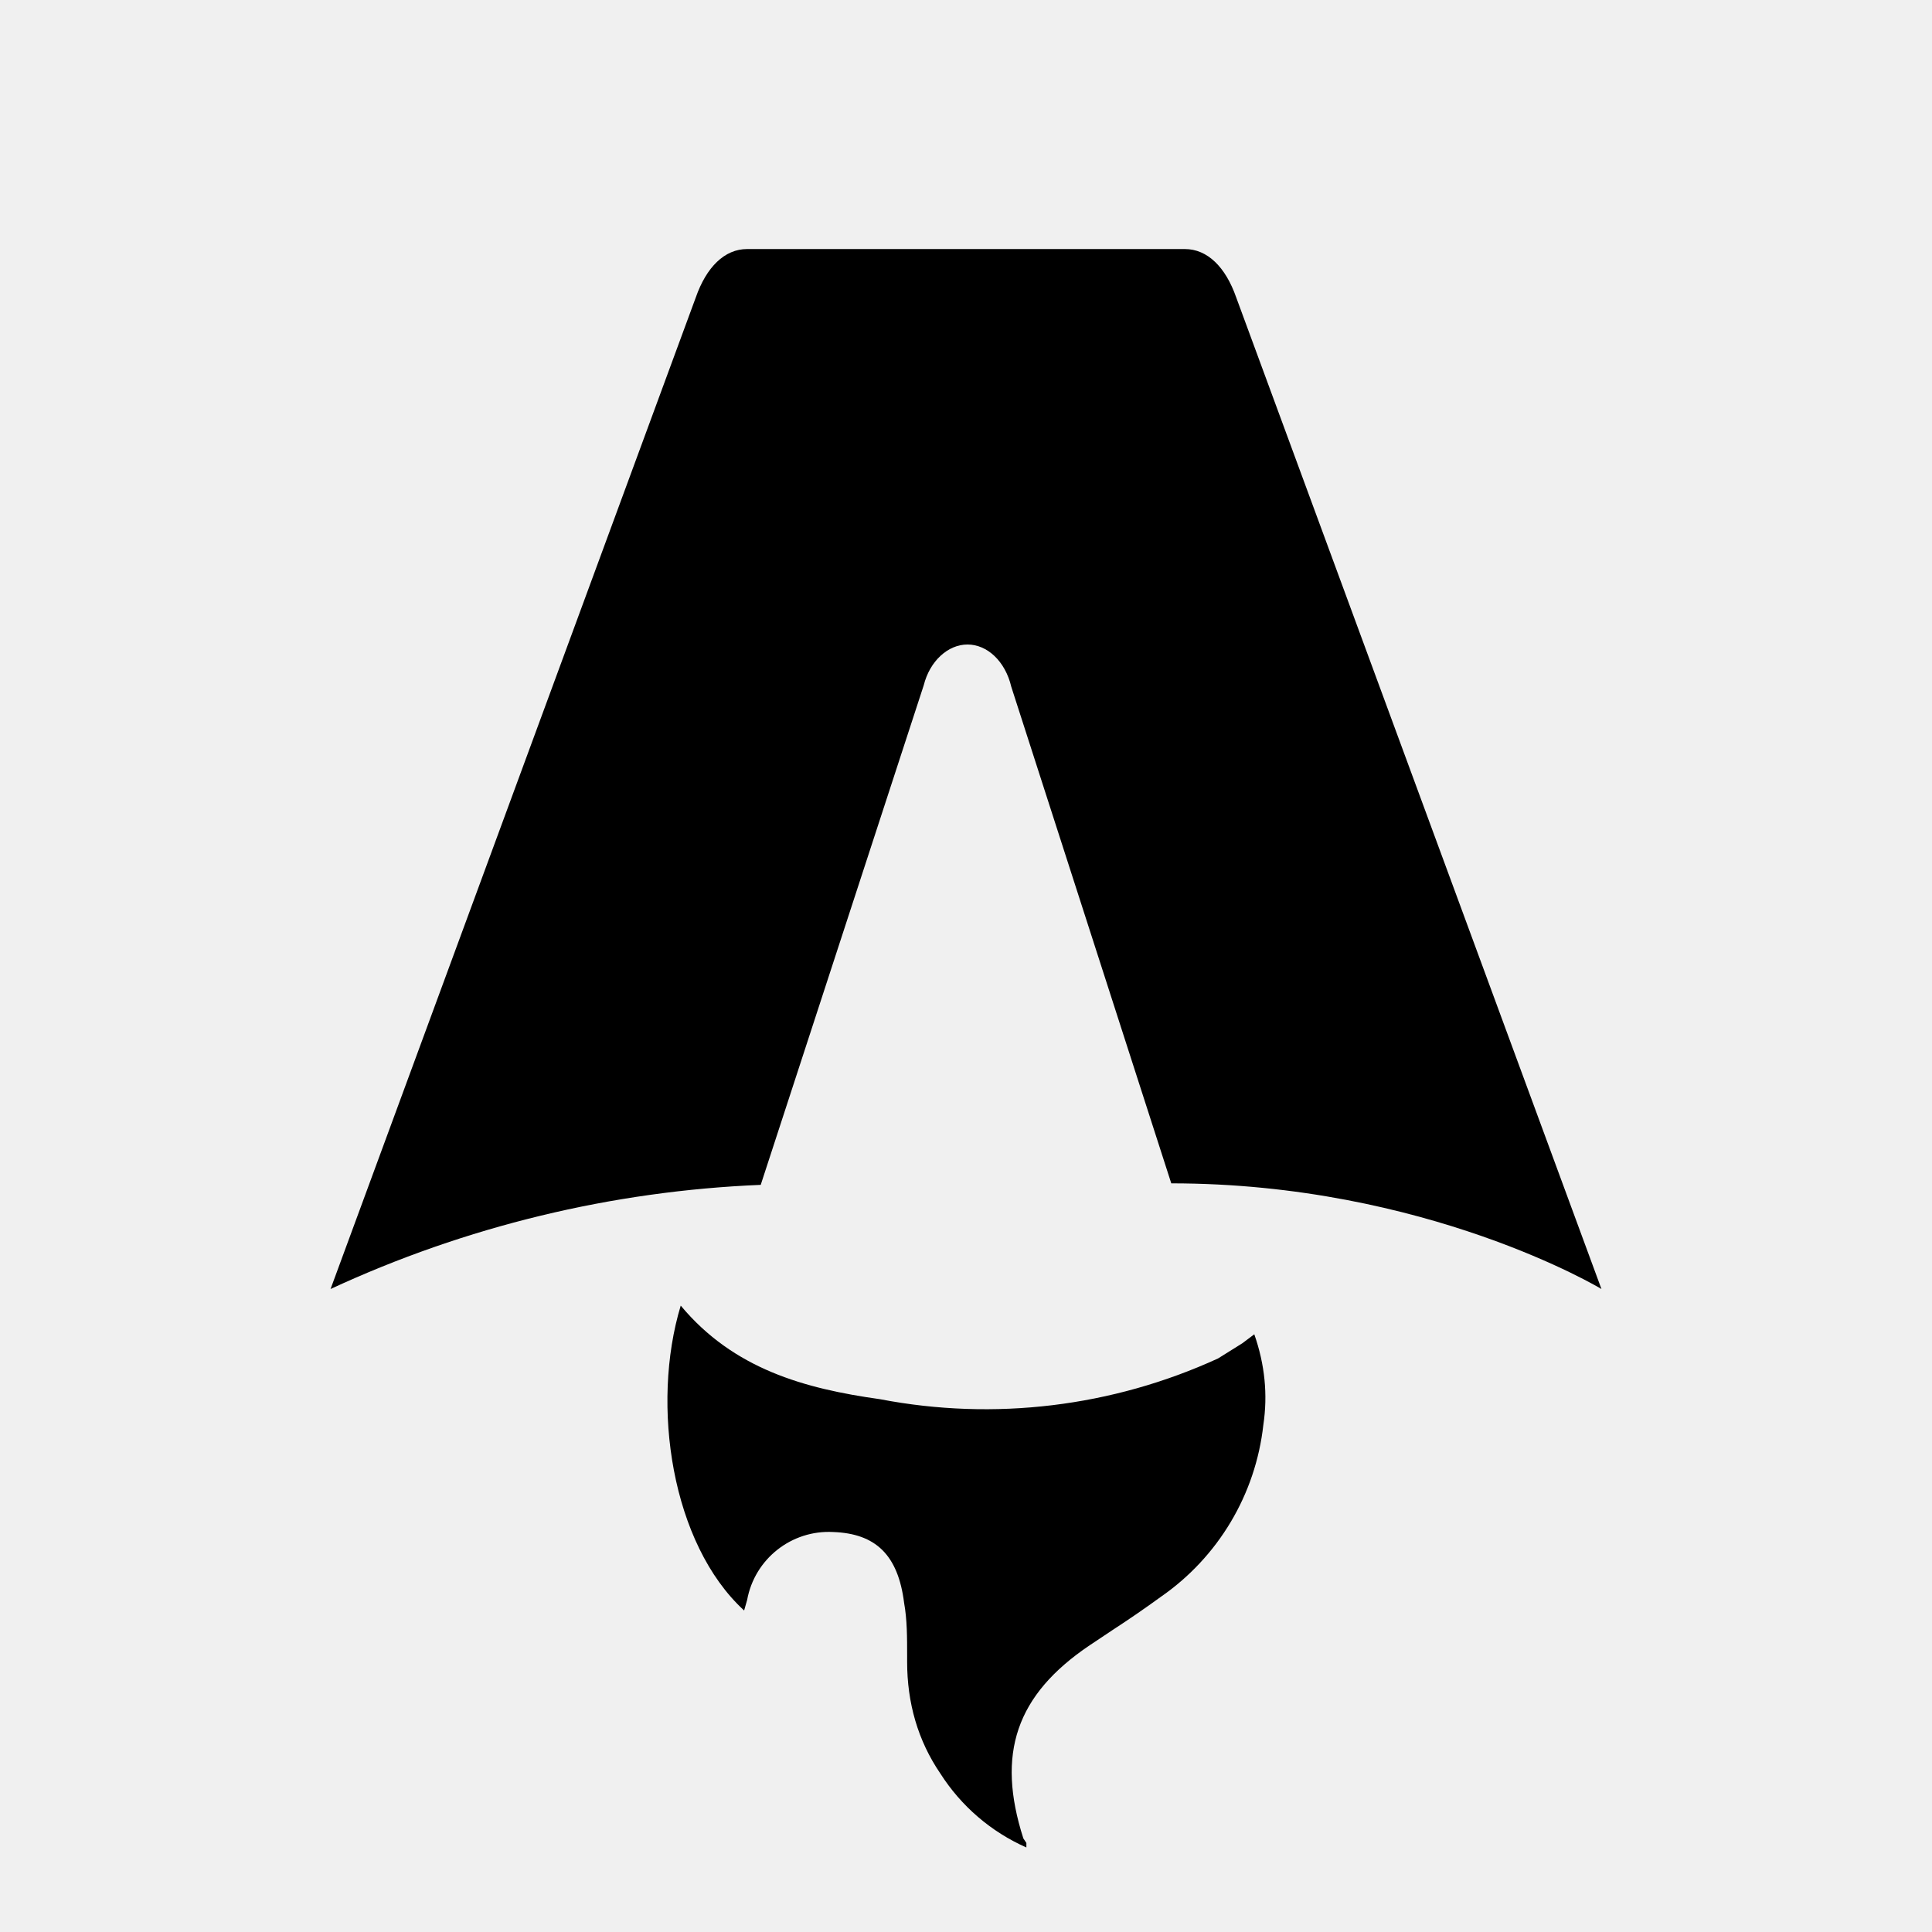
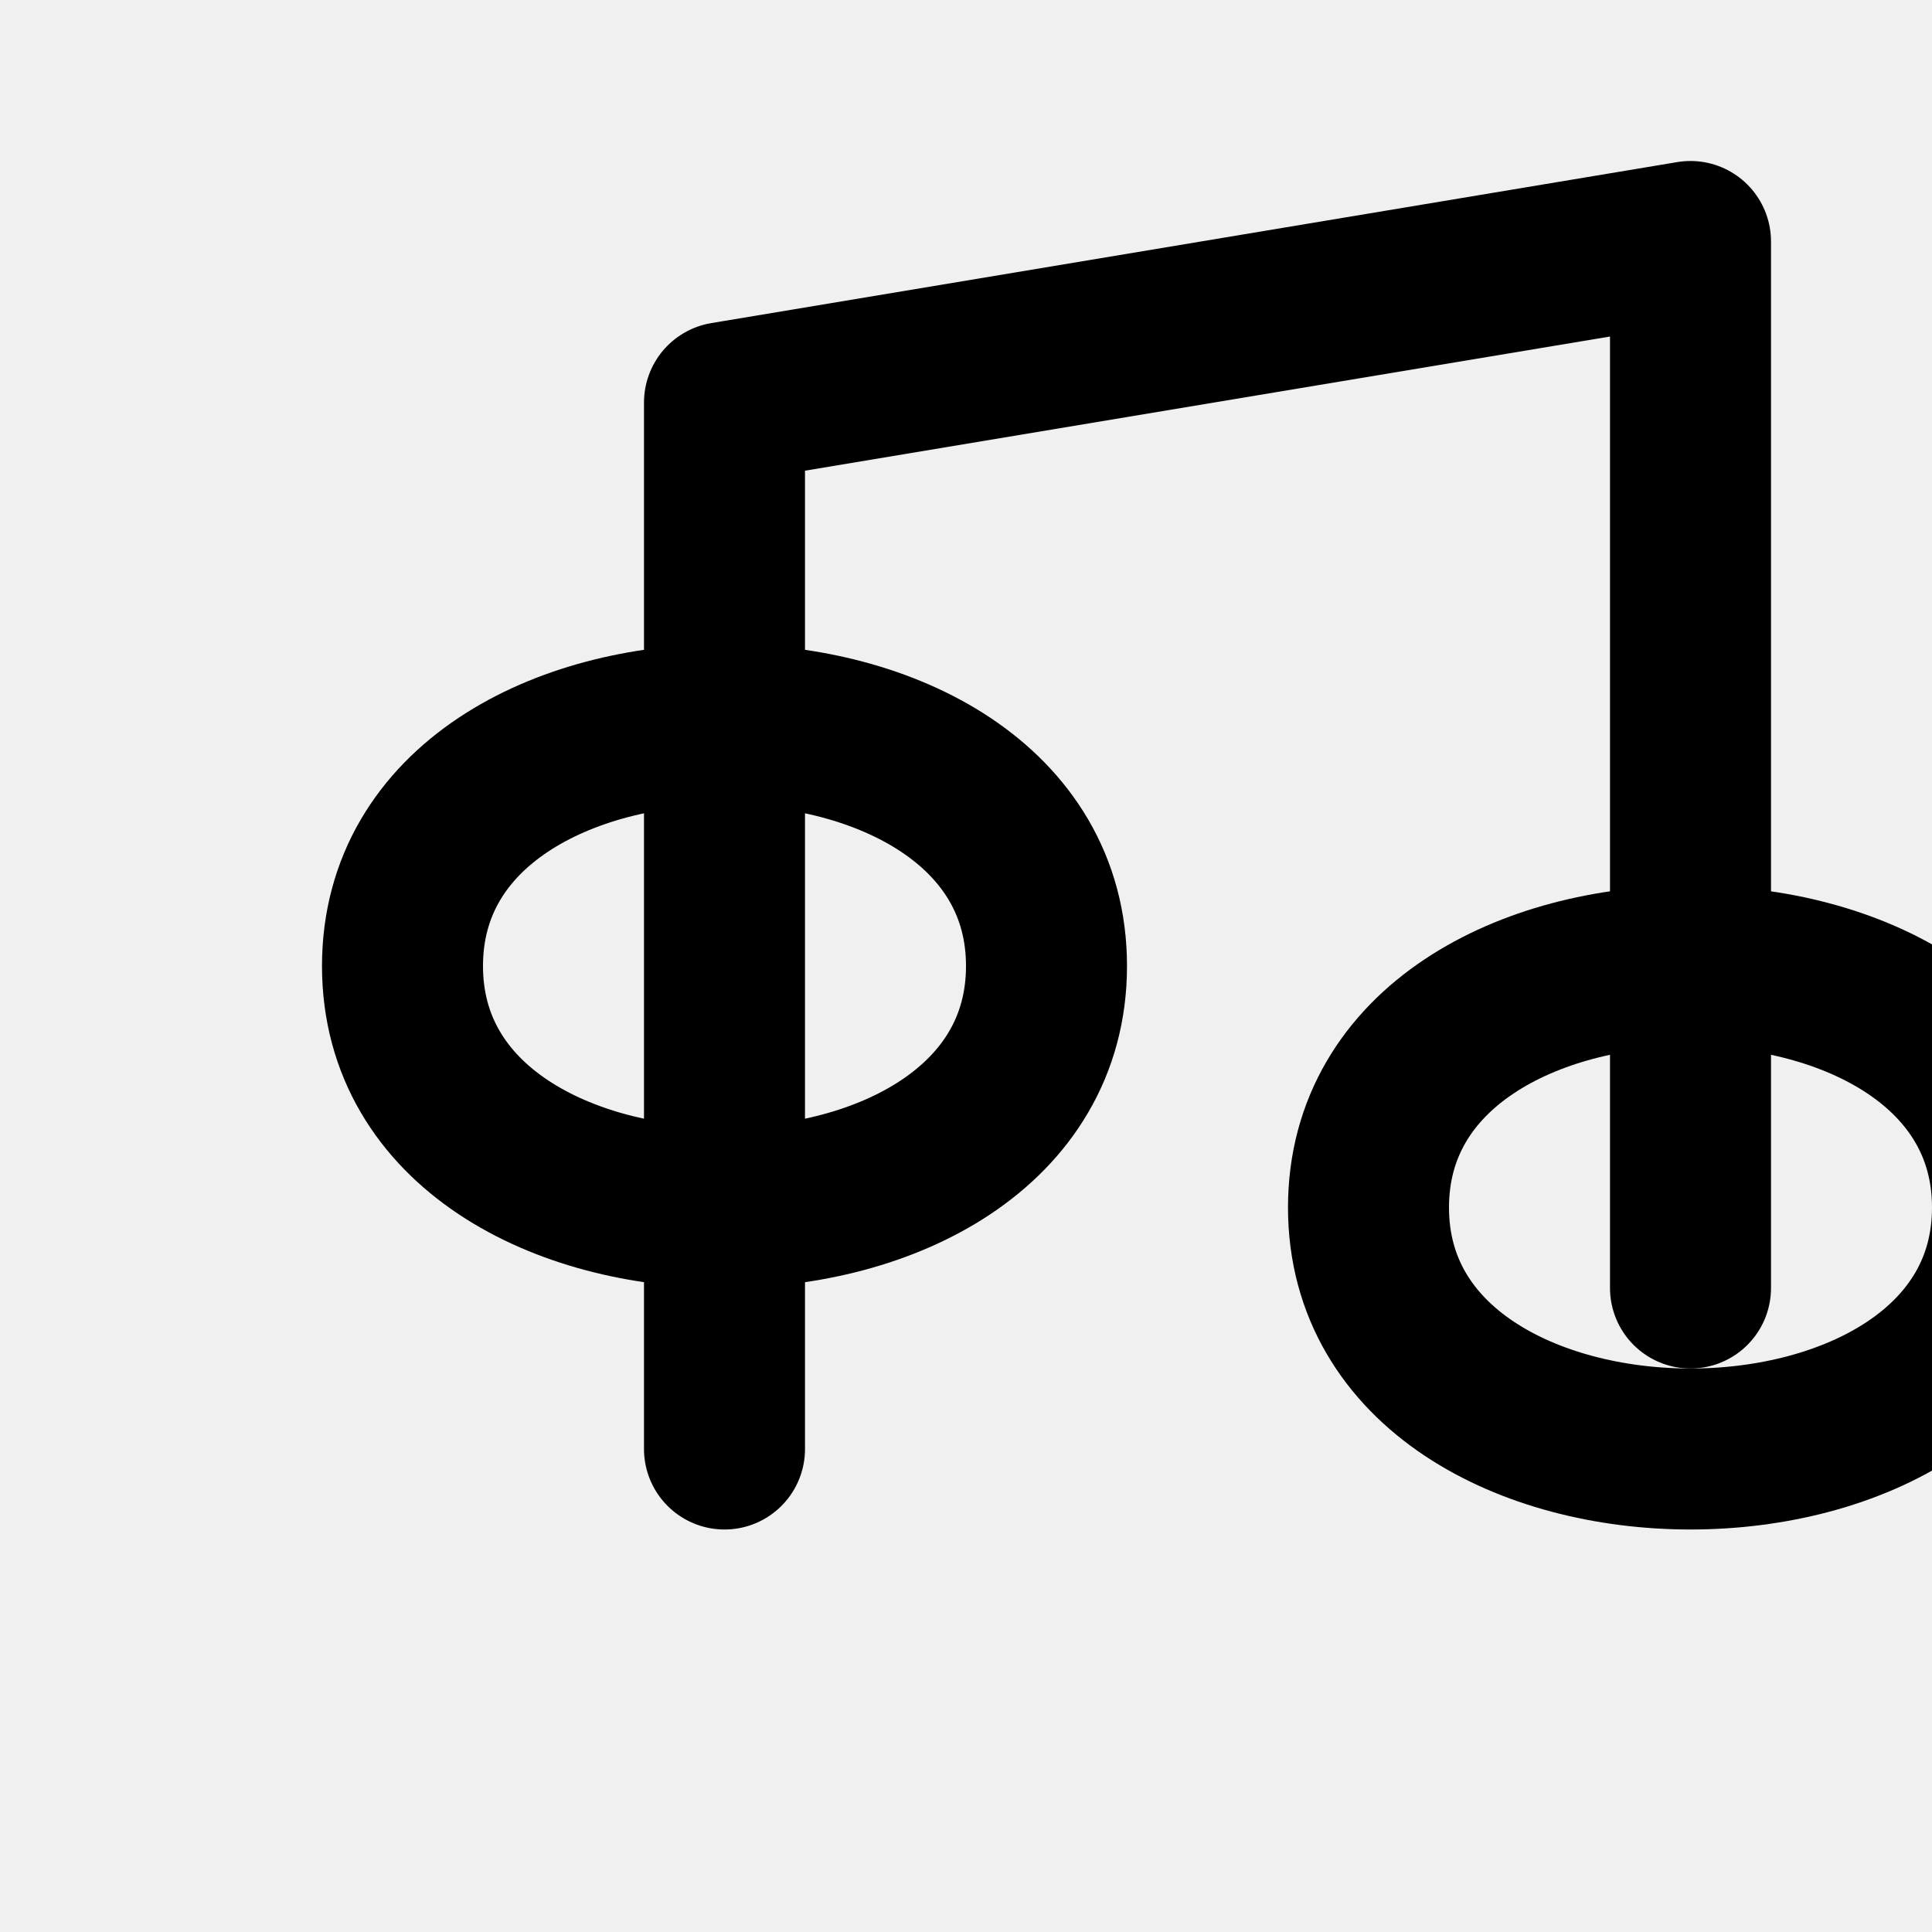
- <svg xmlns="http://www.w3.org/2000/svg" fill="none" viewBox="0 0 128 128">
-   <path d="M50.4 78.5a75.1 75.1 0 0 0-28.5 6.9l24.2-65.7c.7-2 1.9-3.2 3.4-3.2h29c1.5 0 2.7 1.2 3.4 3.2l24.2 65.7s-11.6-7-28.5-7L67 45.5c-.4-1.7-1.6-2.8-2.9-2.8-1.3 0-2.5 1.1-2.9 2.7L50.4 78.5Zm-1.1 28.2Zm-4.2-20.2c-2 6.6-.6 15.8 4.2 20.2a17.5 17.5 0 0 1 .2-.7 5.5 5.5 0 0 1 5.7-4.5c2.8.1 4.3 1.5 4.7 4.7.2 1.1.2 2.3.2 3.5v.4c0 2.7.7 5.2 2.2 7.4a13 13 0 0 0 5.7 4.9v-.3l-.2-.3c-1.8-5.6-.5-9.5 4.4-12.8l1.5-1a73 73 0 0 0 3.2-2.2 16 16 0 0 0 6.8-11.4c.3-2 .1-4-.6-6l-.8.6-1.6 1a37 37 0 0 1-22.4 2.7c-5-.7-9.7-2-13.2-6.2Z" />
-   <style>
-         path { fill: #000; }
-         @media (prefers-color-scheme: dark) {
-             path { fill: #FFF; }
-         }
-     </style>
+ <svg xmlns="http://www.w3.org/2000/svg" viewBox="0 0 24 24" fill="none" stroke="currentColor" stroke-width="2" stroke-linecap="round" stroke-linejoin="round">
+   <path d="M9 18V5l12-2v13" />
+   <path d="M9 9c-2 0-4 1-4 3s2 3 4 3s4-1 4-3s-2-3-4-3z" />
+   <path d="M21 12c-2 0-4 1-4 3s2 3 4 3s4-1 4-3s-2-3-4-3z" />
</svg>
